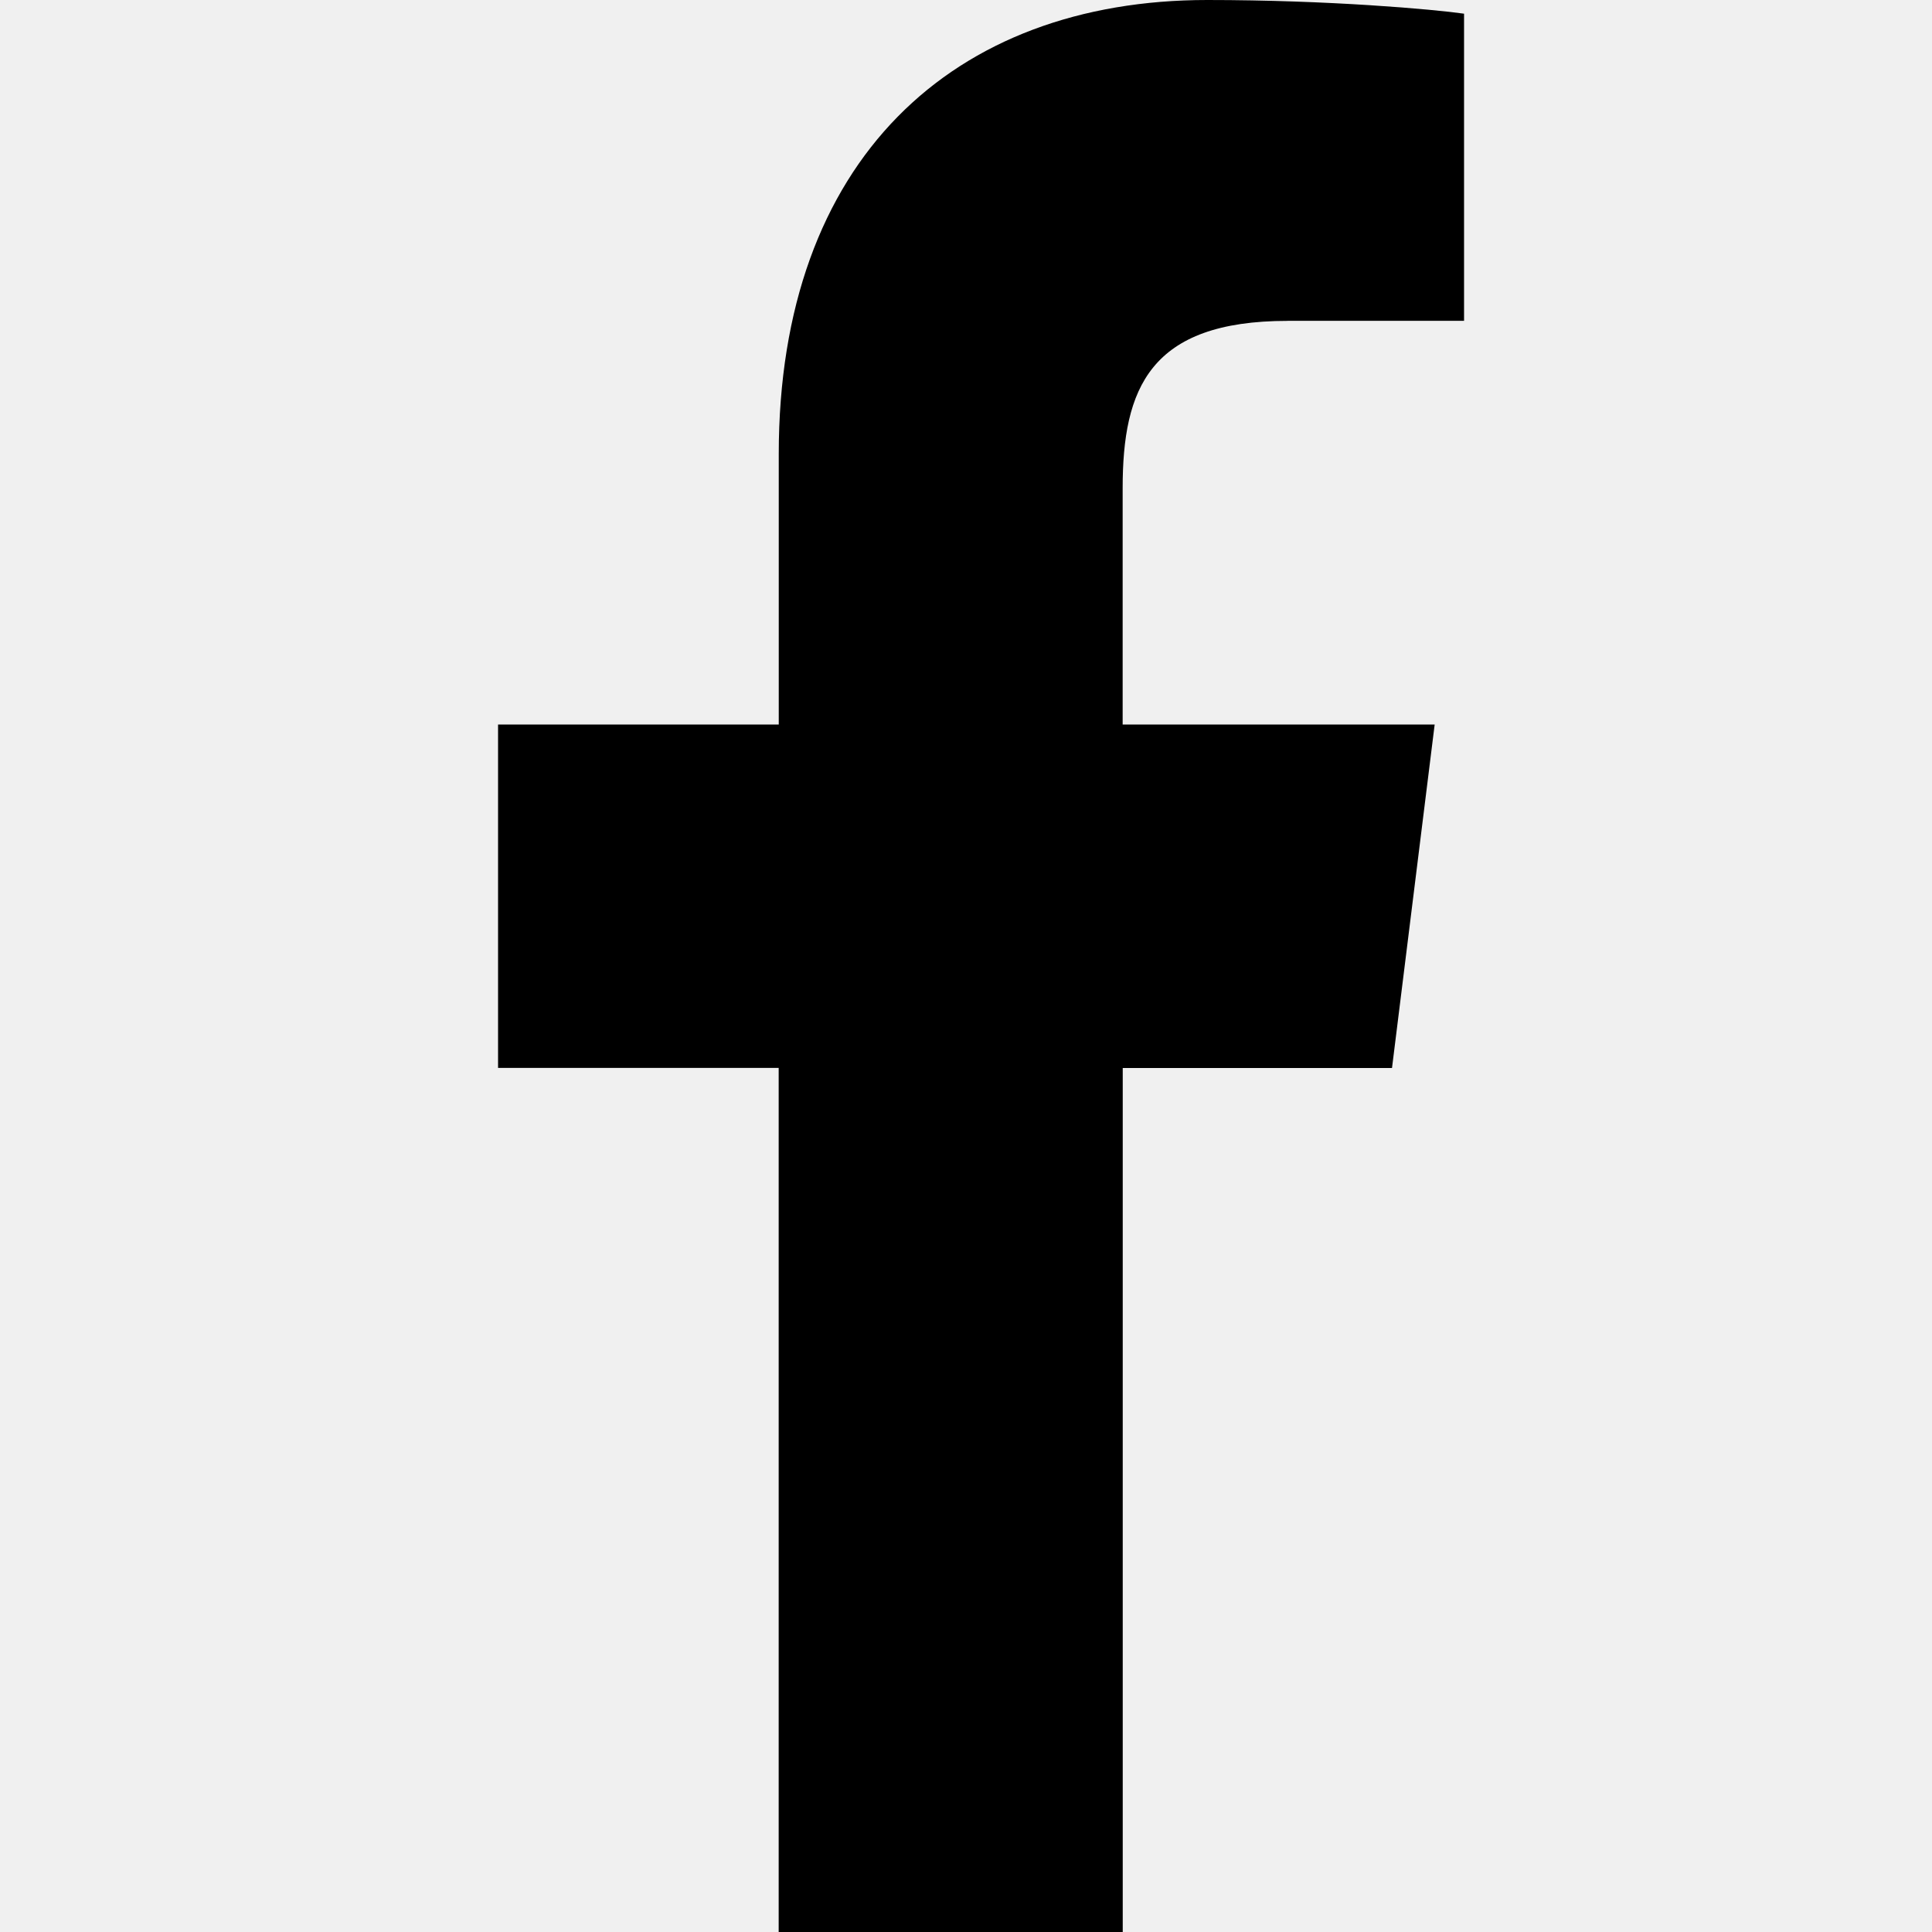
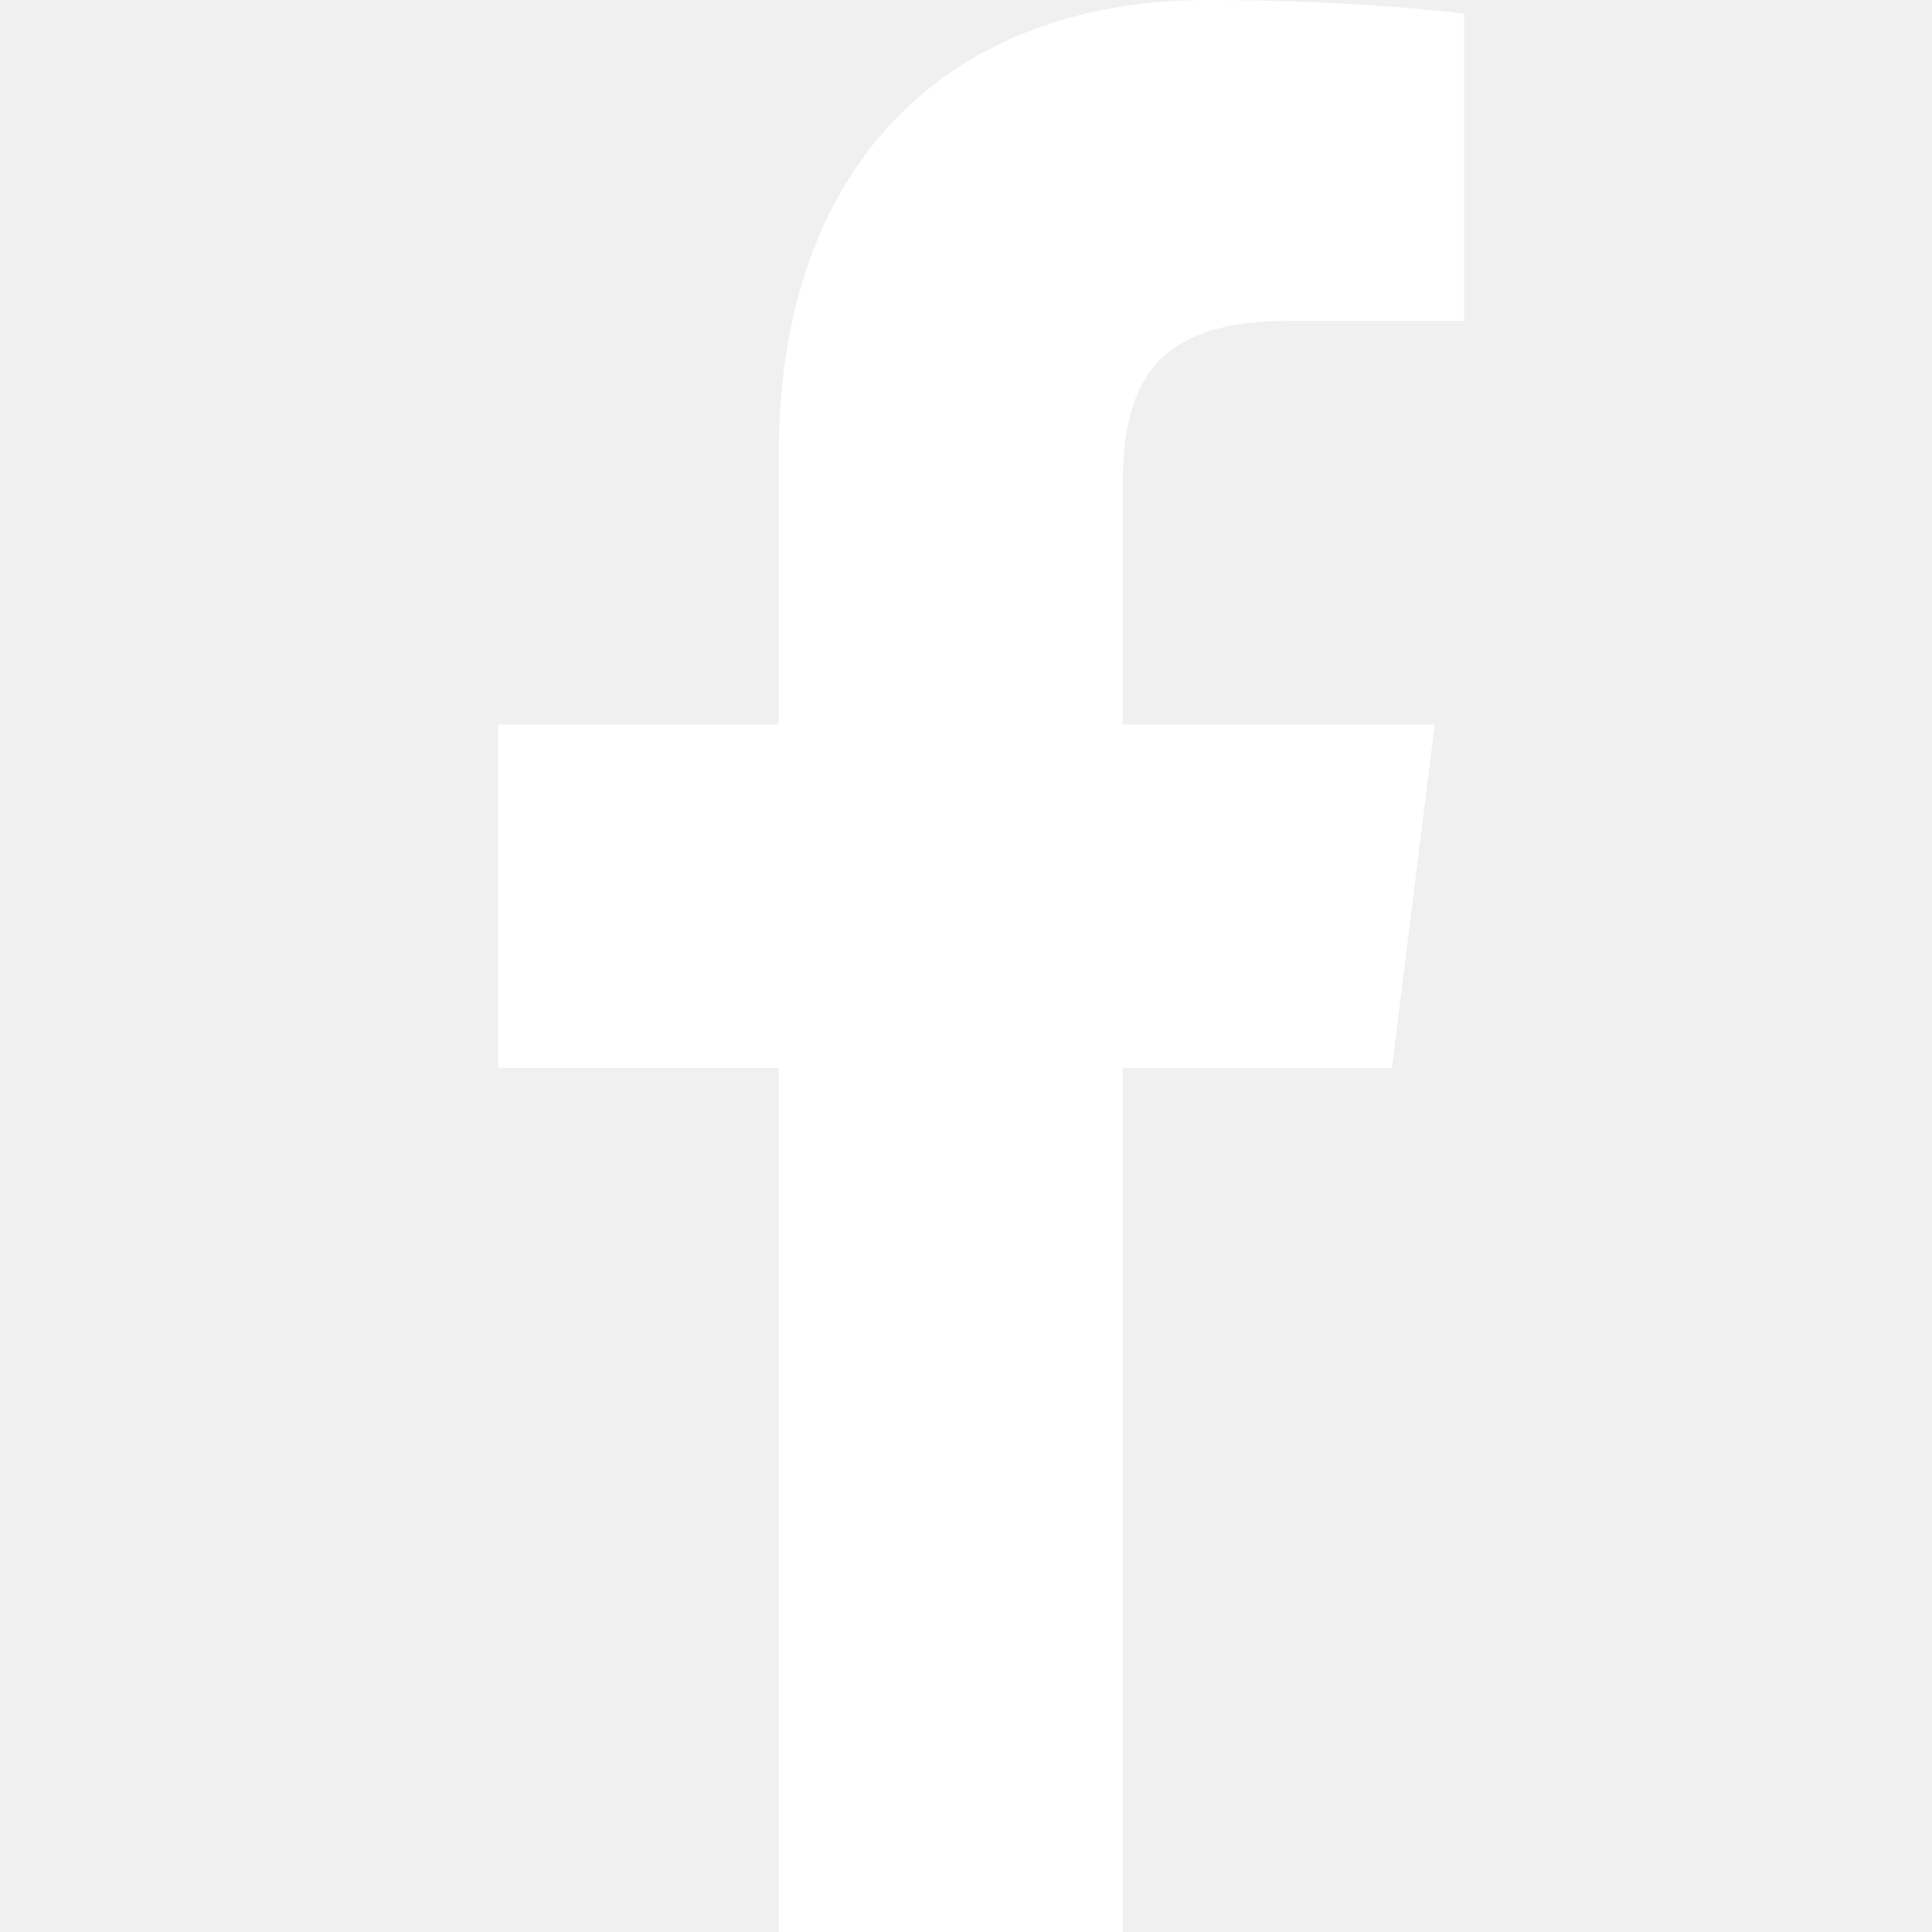
- <svg xmlns="http://www.w3.org/2000/svg" height="512" viewBox="0 0 24 24" width="512">
+ <svg xmlns="http://www.w3.org/2000/svg" height="512" viewBox="0 0 24 24" width="512" fill="white">
  <path d="M15.997 3.985h2.19V.17C17.81.116 16.51 0 14.998 0c-3.16 0-5.324 1.987-5.324 5.64V9H6.187v4.266h3.486V24h4.274V13.267h3.345L17.822 9h-3.876V6.063c0-1.233.333-2.077 2.05-2.077z" />
</svg>
